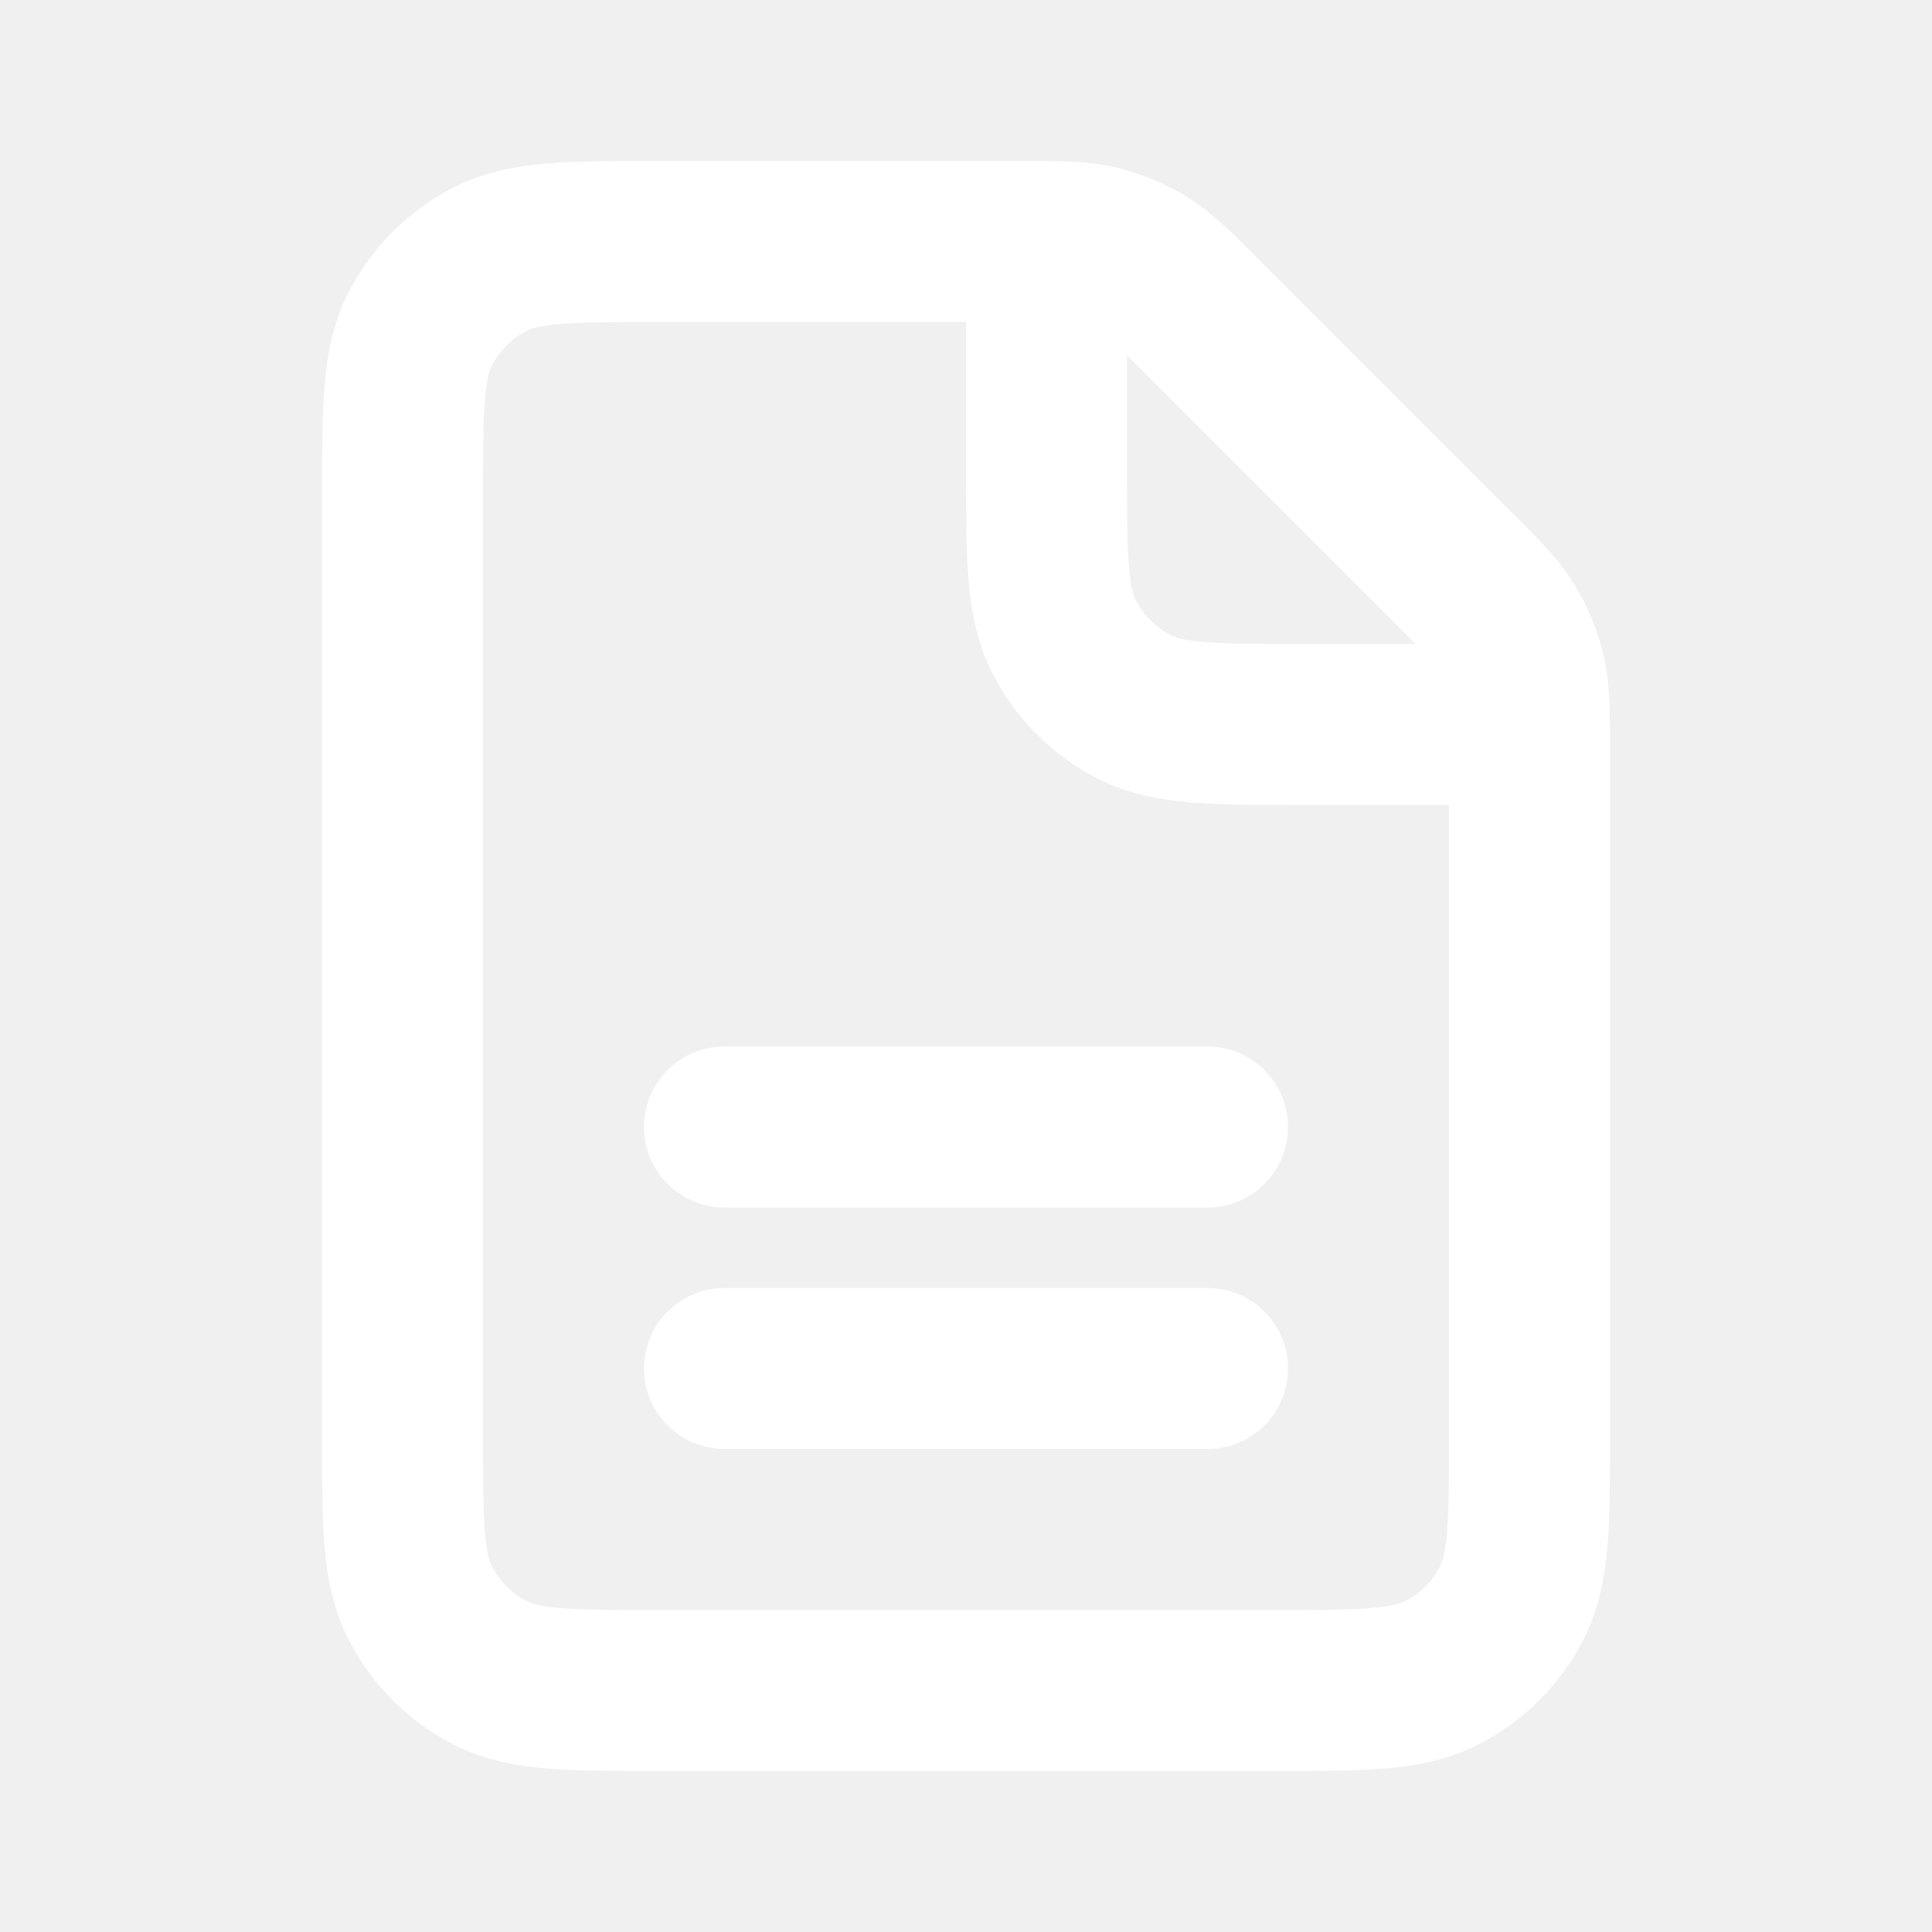
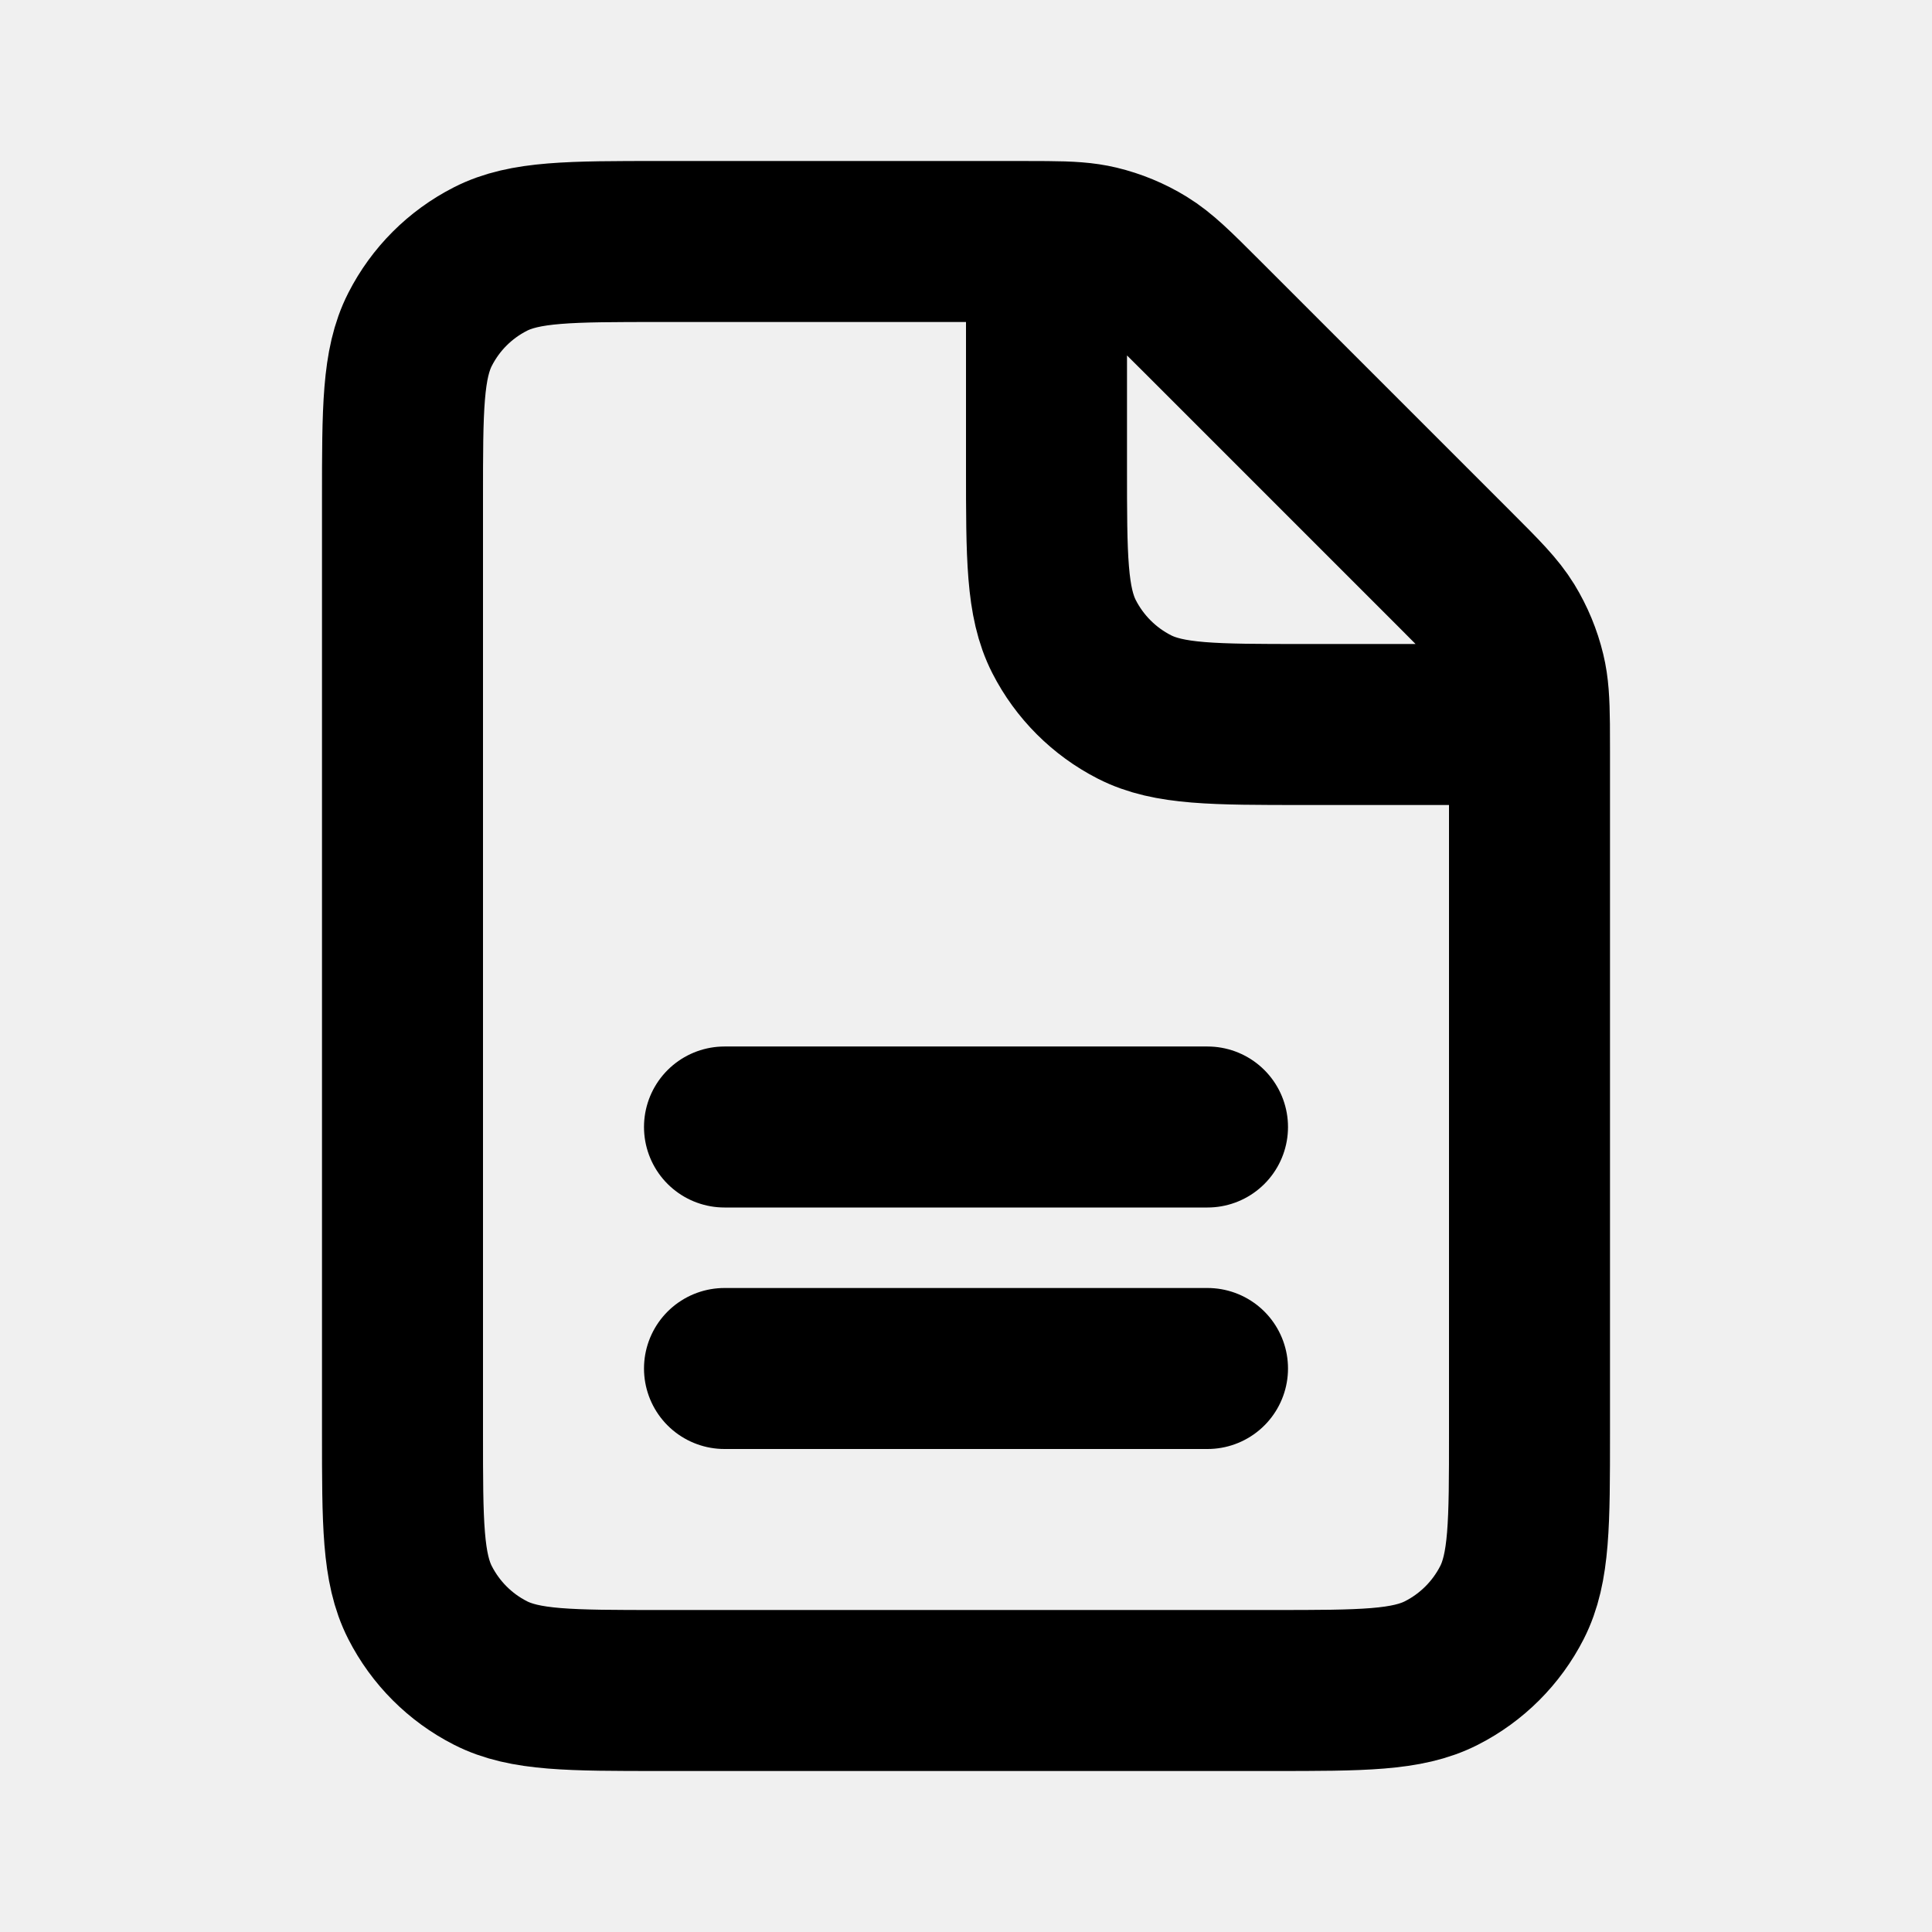
<svg xmlns="http://www.w3.org/2000/svg" width="24" height="24" viewBox="0 0 24 24" fill="none">
-   <path d="M9 17H15M9 14H15M13 3.001C12.905 3 12.797 3 12.675 3H8.2C7.08 3 6.52 3 6.092 3.218C5.715 3.41 5.41 3.715 5.218 4.092C5 4.52 5 5.08 5 6.2V17.8C5 18.92 5 19.48 5.218 19.908C5.41 20.284 5.715 20.59 6.092 20.782C6.519 21 7.079 21 8.197 21L15.803 21C16.921 21 17.48 21 17.907 20.782C18.284 20.59 18.59 20.284 18.782 19.908C19 19.48 19 18.922 19 17.804V9.326C19 9.203 19 9.096 18.999 9M13 3.001C13.286 3.003 13.466 3.014 13.638 3.055C13.842 3.104 14.038 3.185 14.217 3.295C14.419 3.419 14.592 3.592 14.938 3.938L18.063 7.063C18.409 7.409 18.581 7.581 18.705 7.783C18.814 7.962 18.895 8.157 18.944 8.361C18.986 8.534 18.996 8.715 18.999 9M13 3.001L13 5.8C13 6.92 13 7.48 13.218 7.908C13.41 8.284 13.716 8.59 14.092 8.782C14.519 9 15.079 9 16.197 9H18.999" stroke="white" stroke-width="2" stroke-linecap="round" stroke-linejoin="round" />
+   <path d="M9 17H15M9 14H15M13 3.001C12.905 3 12.797 3 12.675 3H8.2C7.08 3 6.52 3 6.092 3.218C5.715 3.41 5.41 3.715 5.218 4.092C5 4.52 5 5.08 5 6.2V17.8C5 18.92 5 19.48 5.218 19.908C5.41 20.284 5.715 20.59 6.092 20.782C6.519 21 7.079 21 8.197 21L15.803 21C16.921 21 17.48 21 17.907 20.782C18.284 20.59 18.59 20.284 18.782 19.908C19 19.48 19 18.922 19 17.804V9.326C19 9.203 19 9.096 18.999 9M13 3.001C13.286 3.003 13.466 3.014 13.638 3.055C13.842 3.104 14.038 3.185 14.217 3.295C14.419 3.419 14.592 3.592 14.938 3.938L18.063 7.063C18.409 7.409 18.581 7.581 18.705 7.783C18.814 7.962 18.895 8.157 18.944 8.361C18.986 8.534 18.996 8.715 18.999 9M13 3.001L13 5.8C13 6.92 13 7.48 13.218 7.908C13.41 8.284 13.716 8.59 14.092 8.782C14.519 9 15.079 9 16.197 9H18.999" stroke="currentColor" stroke-width="2" stroke-linecap="round" stroke-linejoin="round" />
</svg>
